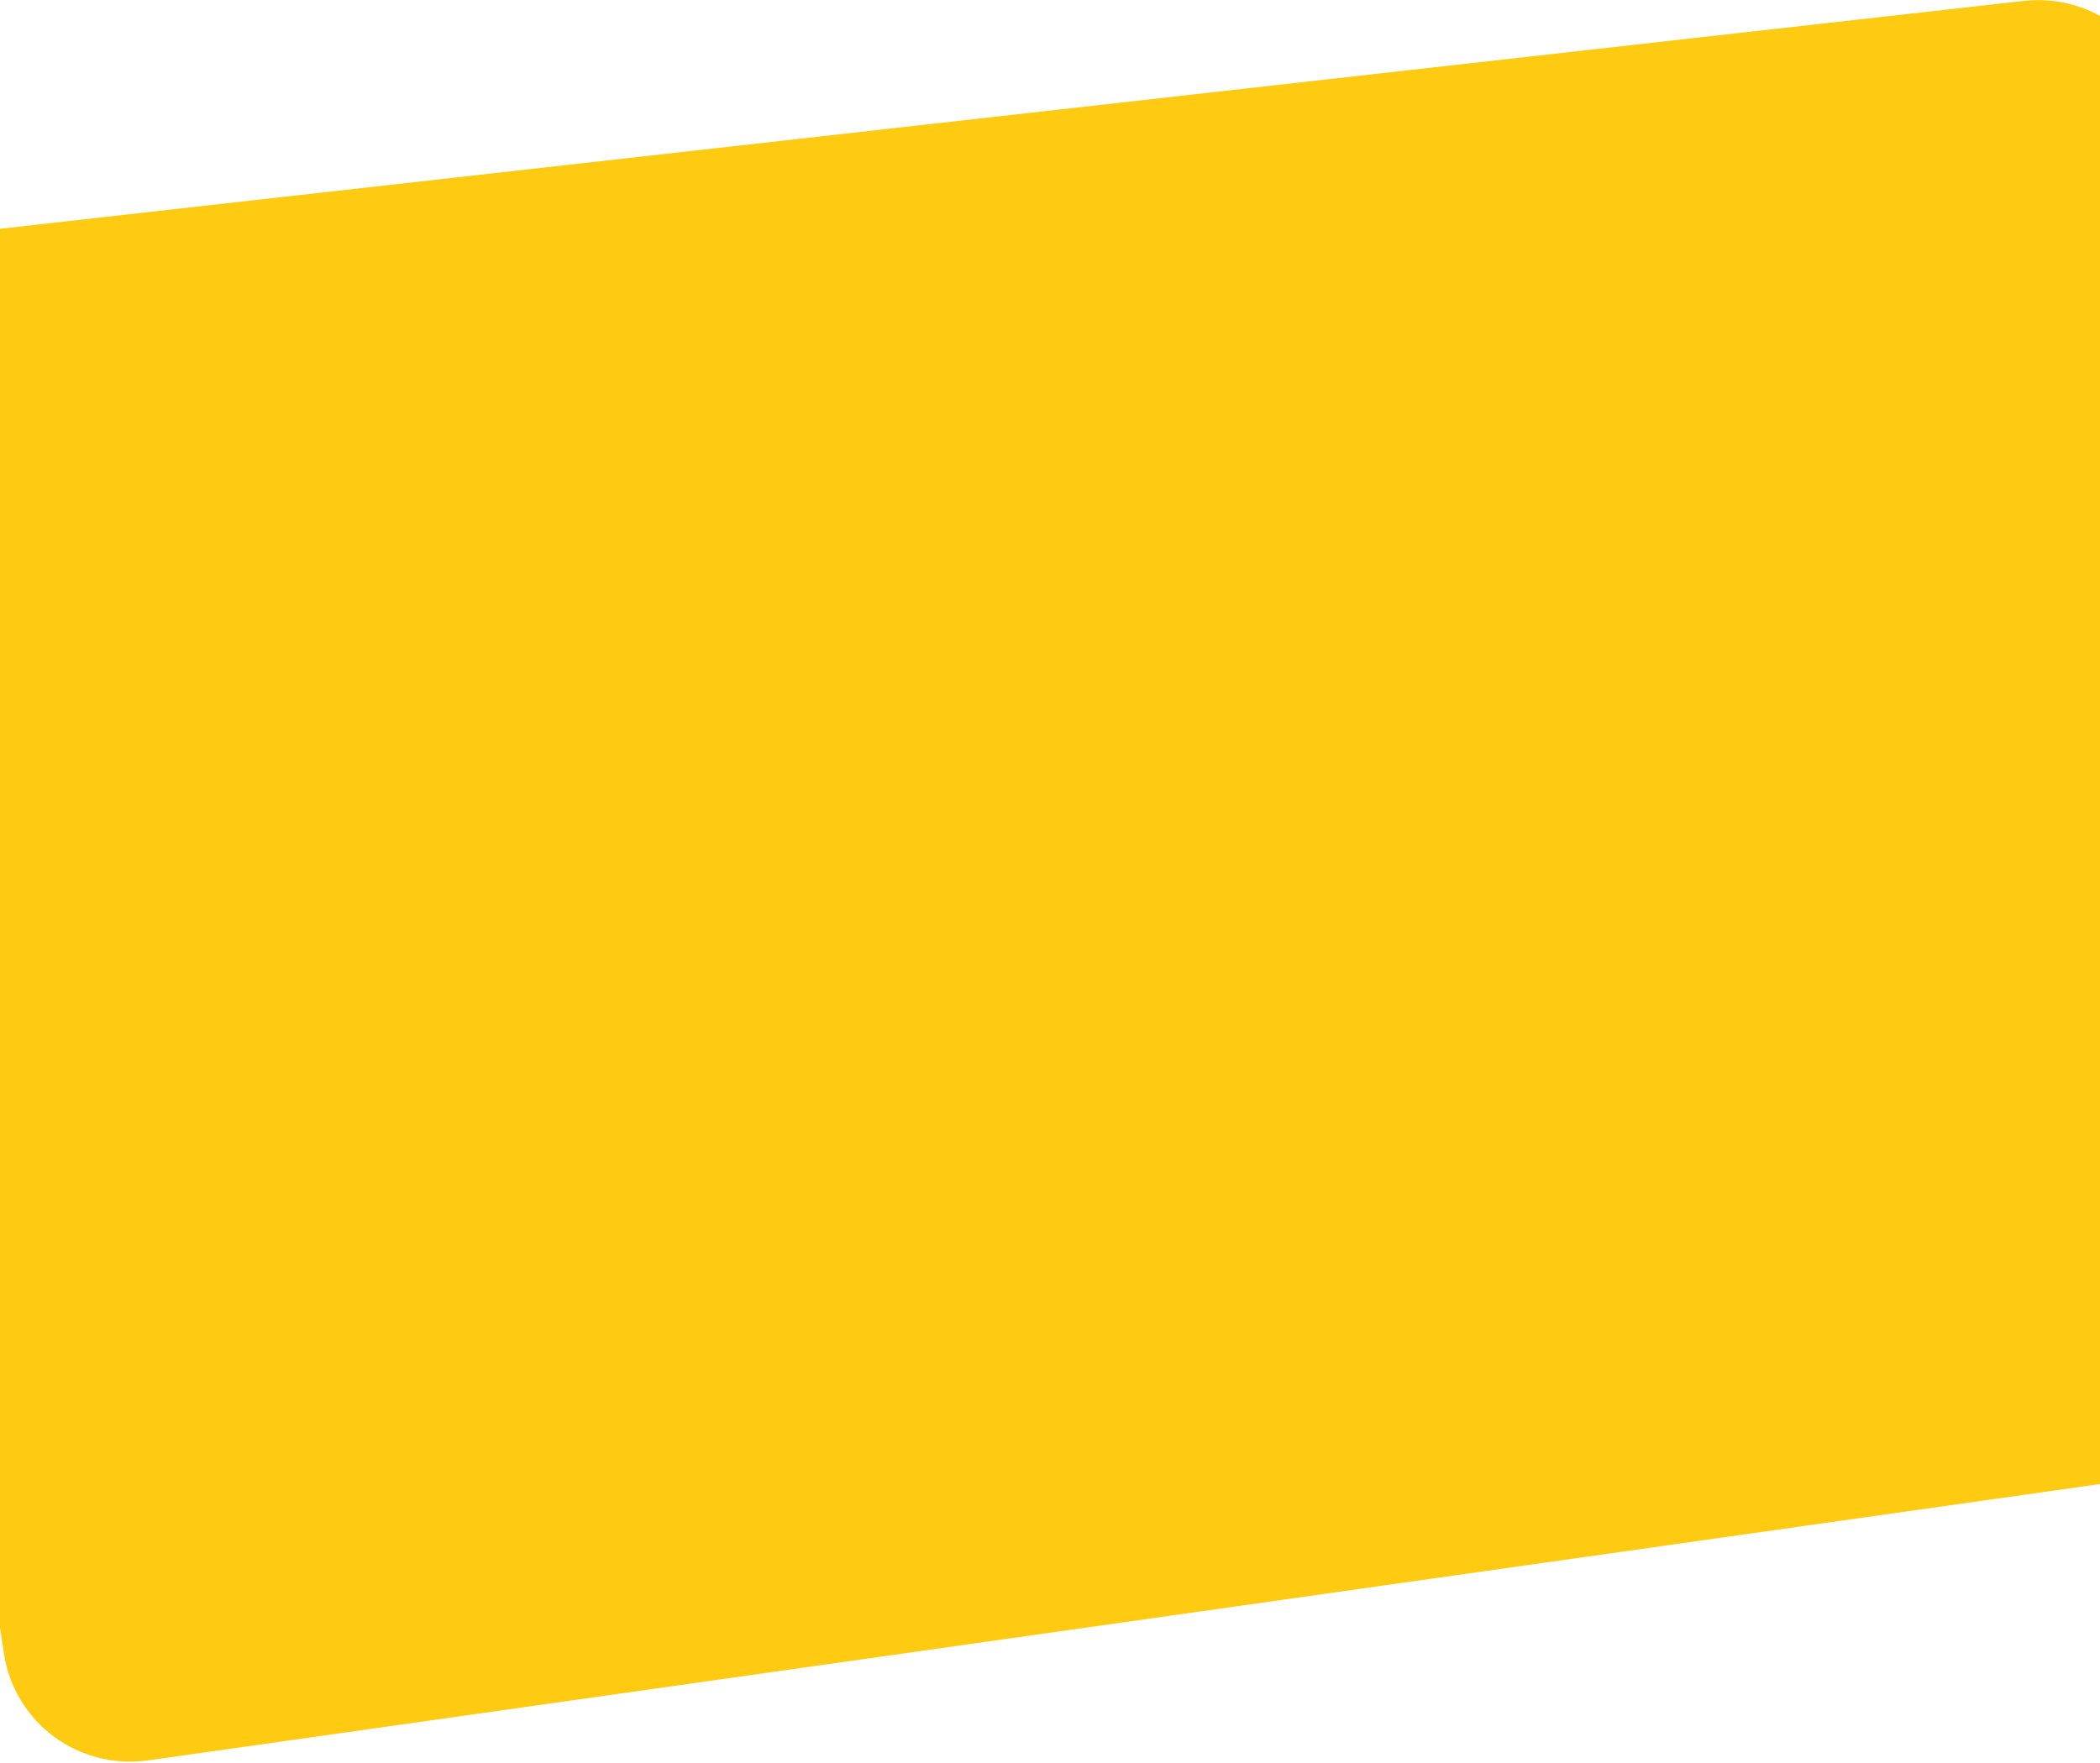
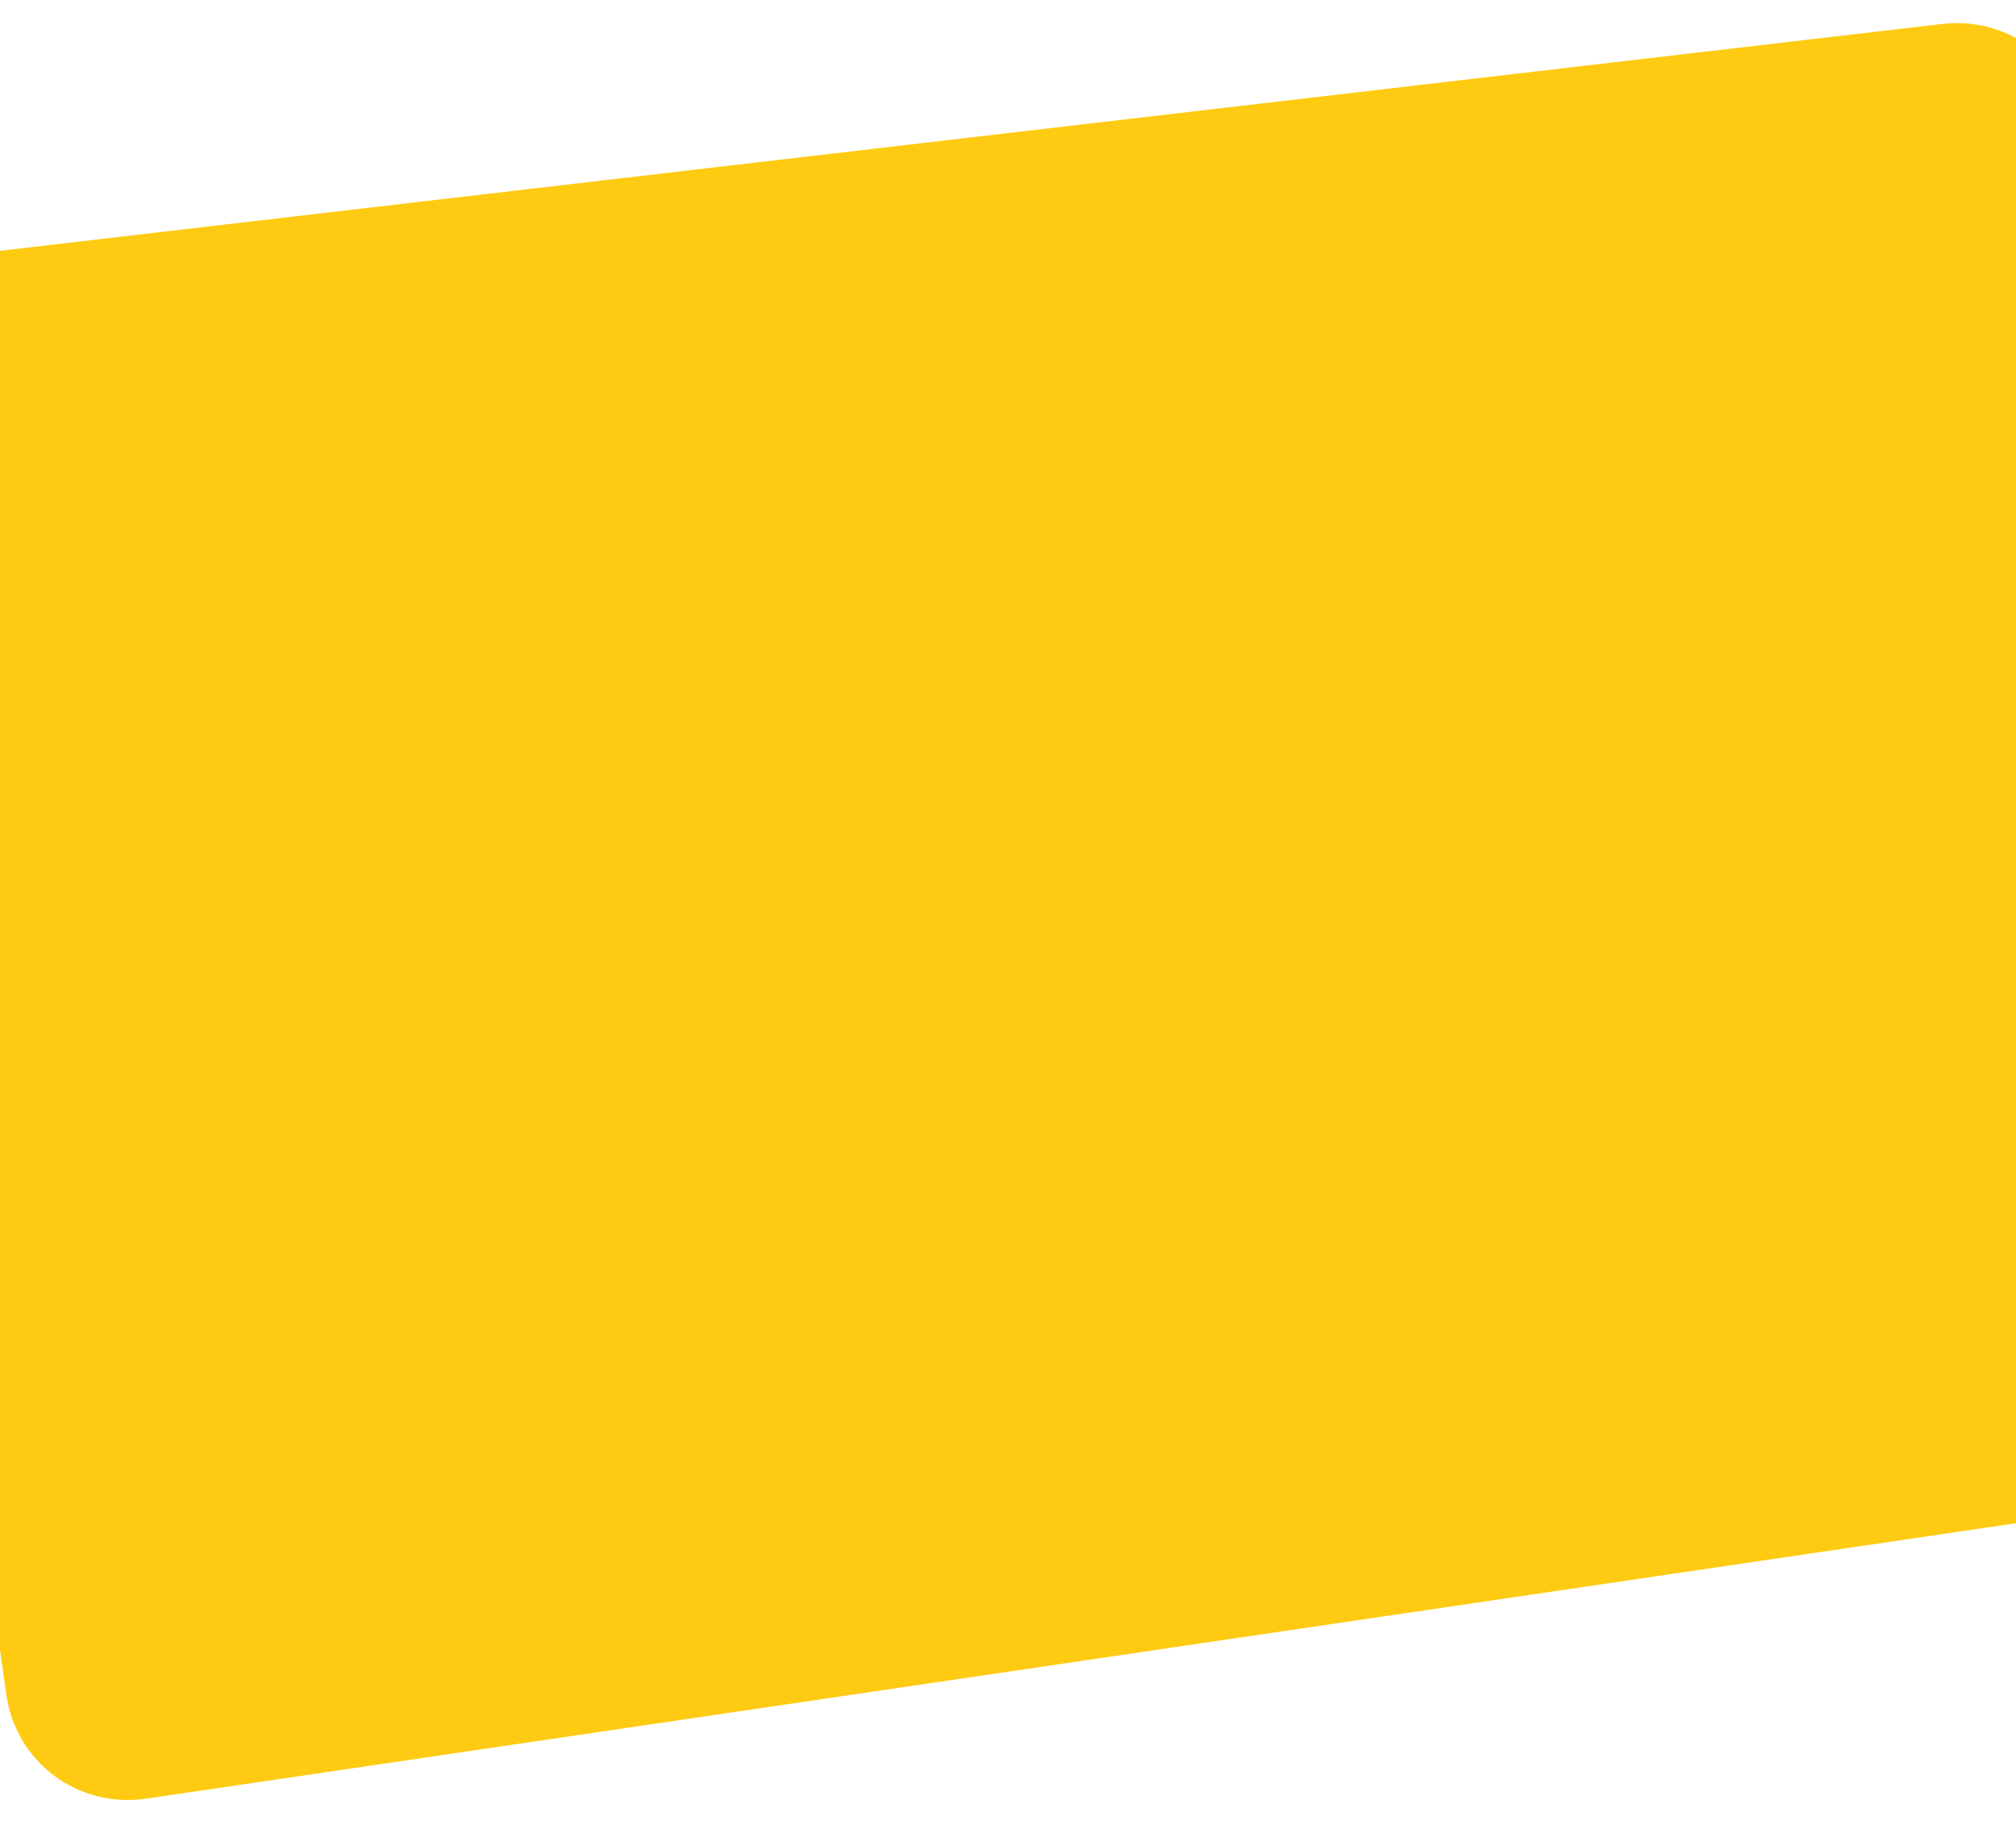
- <svg xmlns="http://www.w3.org/2000/svg" viewBox="0 0 1440 1209" fill="none">
-   <path fill-rule="evenodd" clip-rule="evenodd" d="M-126.914 267.083C-134.557 215.961 -97.382 167.864 -45.729 162.048L1387.52 0.653C1431.55 -4.306 1471.84 23.418 1482.57 66.056L1687.34 880.35C1700.51 932.727 1664.36 985.943 1610.43 993.581L101.956 1207.18C53.742 1214 9.791 1181.43 2.636 1133.58L-126.914 267.083Z" fill="#FFCB12" />
+ <svg xmlns="http://www.w3.org/2000/svg" width="1440" height="1303" viewBox="0 0 1440 1303" fill="none">
+   <path fill-rule="evenodd" clip-rule="evenodd" d="M-126.667 288.853C-133.899 238.059 -97.004 190.46 -45.763 184.476L1387.33 17.113C1431.88 11.91 1472.64 40.184 1482.99 83.471L1690.29 950.205C1702.72 1002.15 1666.93 1054.52 1613.64 1062.37L104.474 1284.67C55.856 1291.83 11.445 1258.88 4.561 1210.53L-126.667 288.853Z" fill="#FFCB12" />
</svg>
